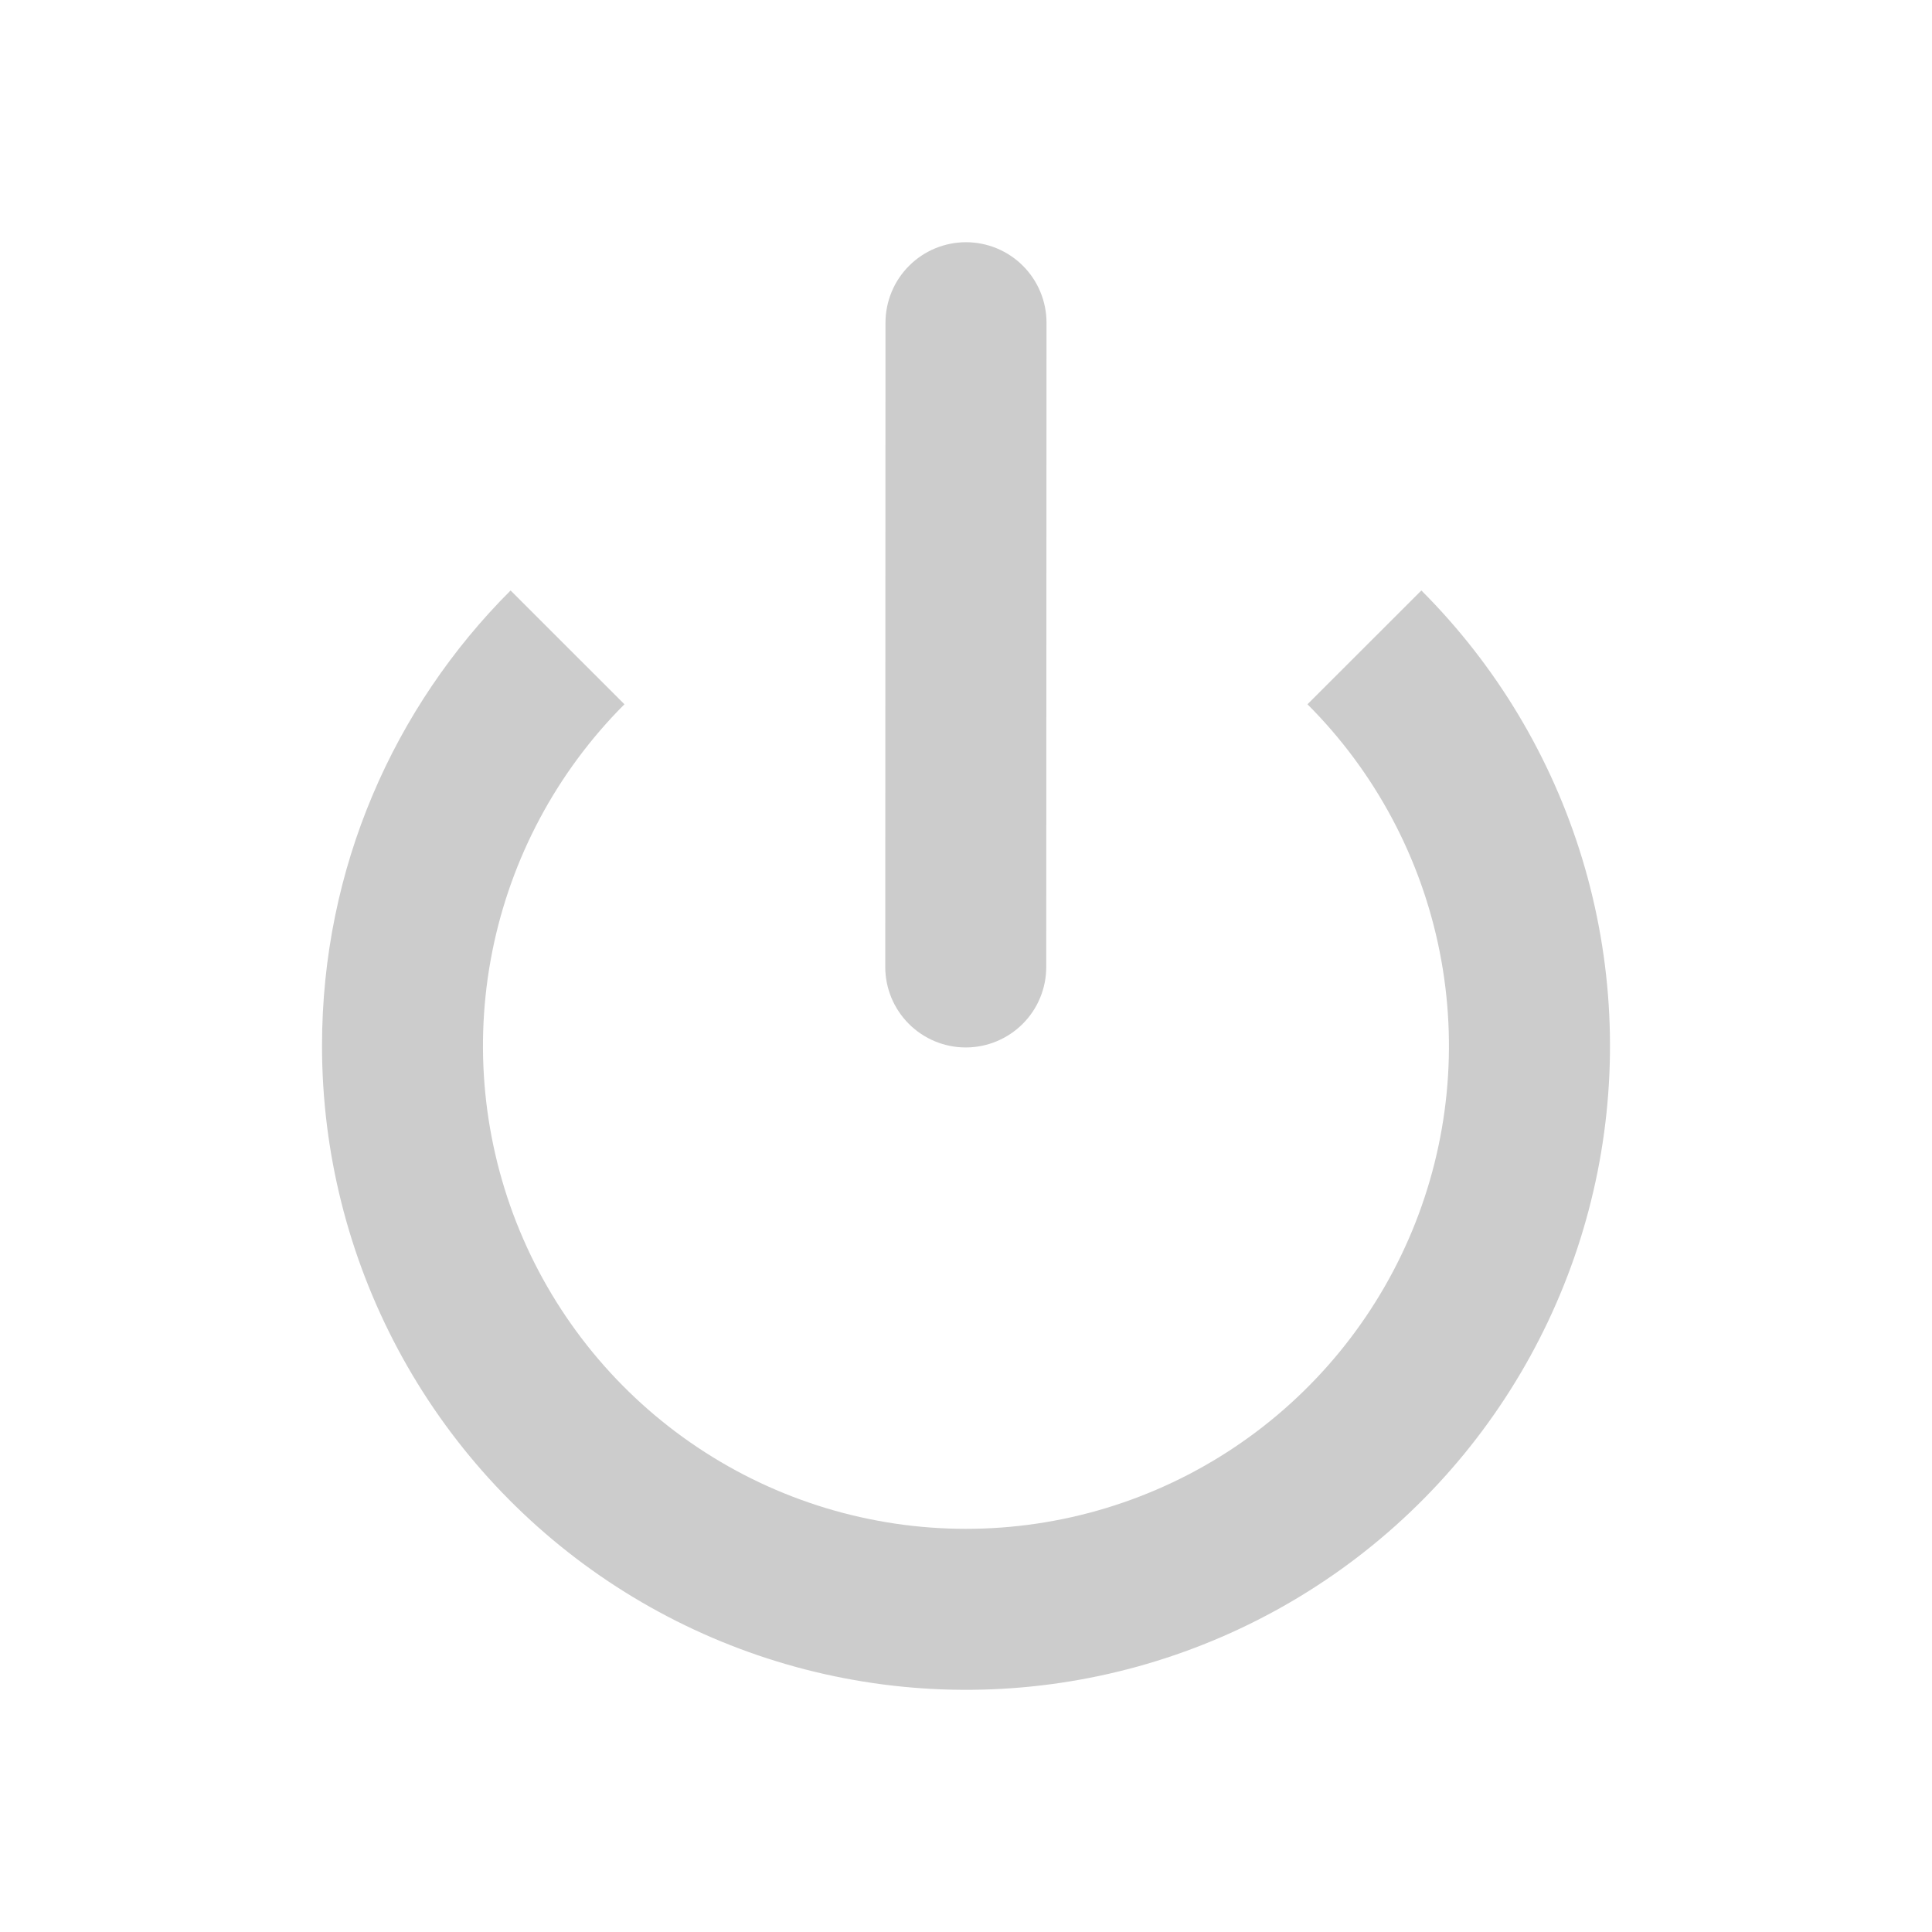
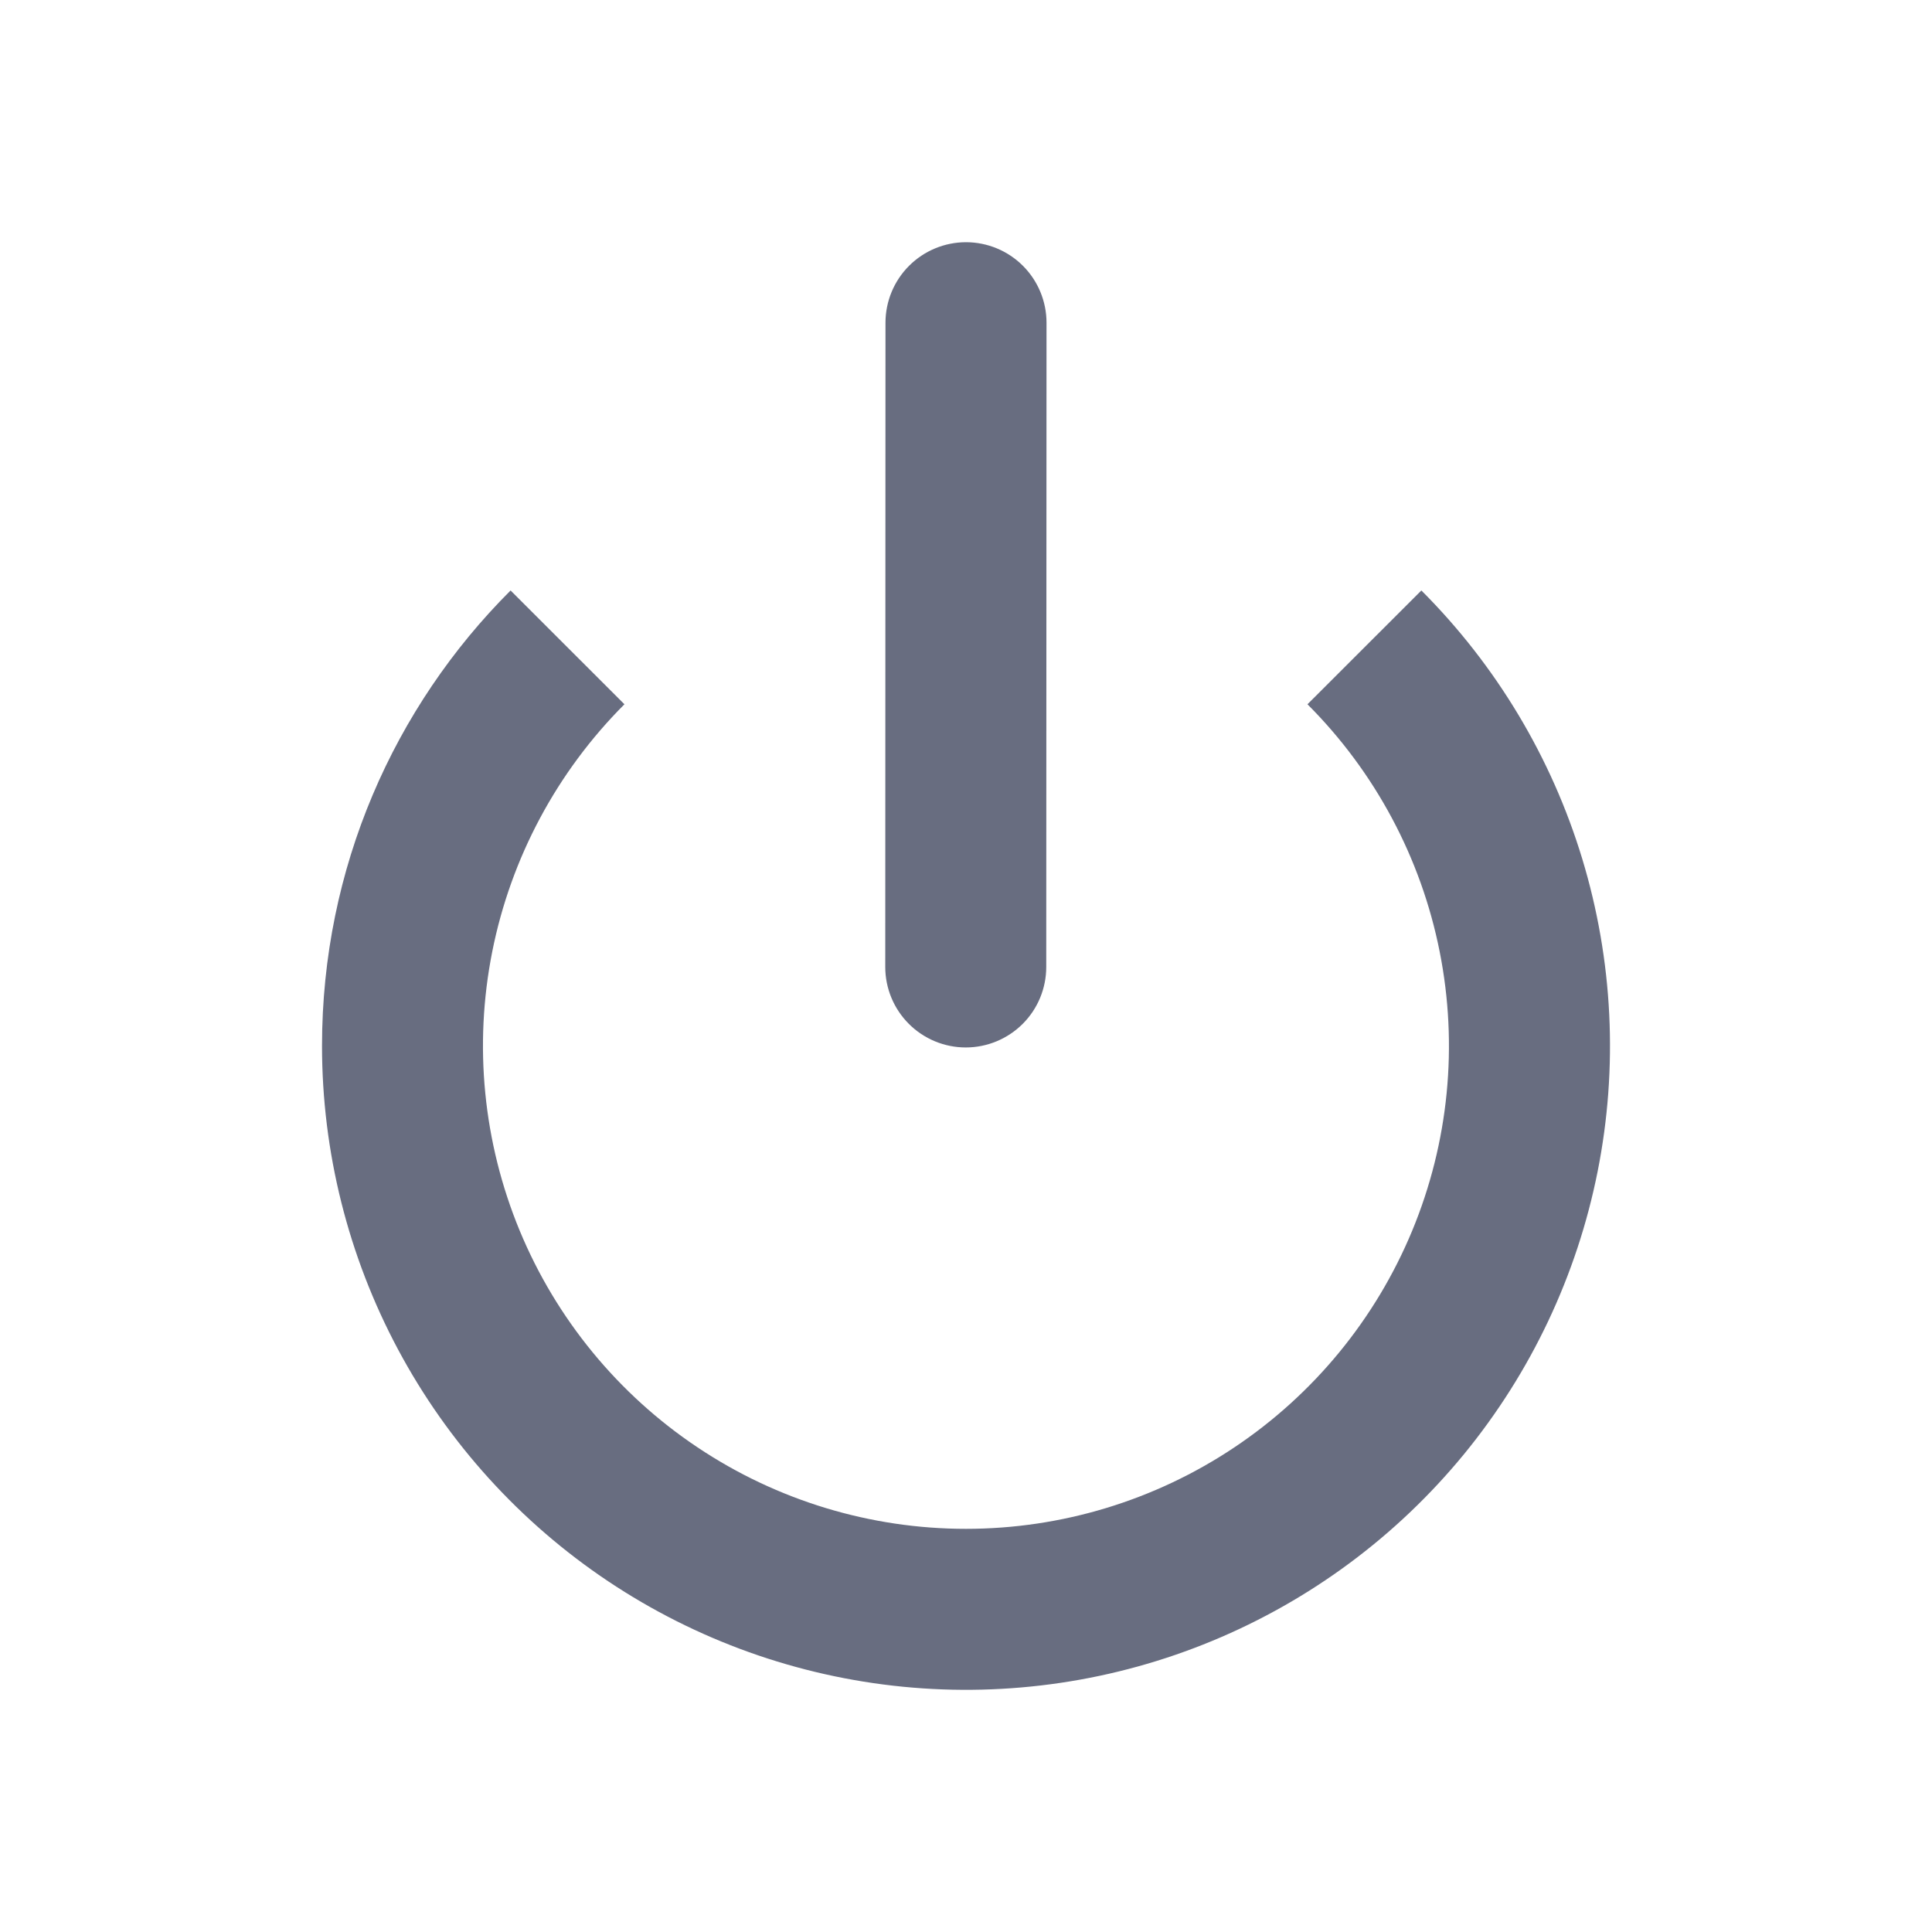
- <svg xmlns="http://www.w3.org/2000/svg" width="43" height="43" viewBox="0 0 43 43" fill="none">
+ <svg xmlns="http://www.w3.org/2000/svg" width="43" height="43" viewBox="0 0 43 43" fill="#686d80">
  <g id="gg:log-off">
    <g id="Group">
-       <path id="Vector" d="M23.292 7.183C23.292 6.708 23.103 6.252 22.767 5.916C22.431 5.58 21.975 5.391 21.5 5.391C21.025 5.391 20.569 5.58 20.233 5.916C19.897 6.252 19.708 6.708 19.708 7.183L19.703 21.521C19.703 21.997 19.892 22.452 20.228 22.788C20.564 23.124 21.019 23.313 21.495 23.313C21.97 23.313 22.425 23.124 22.762 22.788C23.098 22.452 23.286 21.997 23.286 21.521L23.292 7.185V7.183Z" fill="#CCCCCC" />
-       <path id="Vector_2" d="M7.167 23.277C7.167 19.318 8.77 15.734 11.364 13.142L13.898 15.675C12.395 17.179 11.371 19.094 10.956 21.179C10.541 23.265 10.754 25.426 11.567 27.391C12.381 29.355 13.759 31.034 15.527 32.215C17.294 33.396 19.373 34.027 21.499 34.027C23.625 34.027 25.704 33.396 27.471 32.215C29.239 31.034 30.617 29.355 31.431 27.391C32.245 25.426 32.457 23.265 32.042 21.179C31.628 19.094 30.604 17.179 29.1 15.675L31.635 13.142C33.302 14.809 34.532 16.861 35.216 19.116C35.9 21.372 36.018 23.761 35.558 26.073C35.098 28.385 34.075 30.548 32.58 32.37C31.084 34.192 29.163 35.617 26.985 36.519C24.808 37.421 22.441 37.772 20.095 37.541C17.75 37.31 15.497 36.504 13.537 35.195C11.577 33.885 9.97 32.113 8.859 30.034C7.748 27.955 7.167 25.634 7.167 23.277Z" fill="#CCCCCC" />
+       <path id="Vector" d="M23.292 7.183C23.292 6.708 23.103 6.252 22.767 5.916C22.431 5.58 21.975 5.391 21.5 5.391C21.025 5.391 20.569 5.58 20.233 5.916C19.897 6.252 19.708 6.708 19.708 7.183L19.703 21.521C19.703 21.997 19.892 22.452 20.228 22.788C20.564 23.124 21.019 23.313 21.495 23.313C21.97 23.313 22.425 23.124 22.762 22.788C23.098 22.452 23.286 21.997 23.286 21.521L23.292 7.185V7.183Z" />
+       <path id="Vector_2" d="M7.167 23.277C7.167 19.318 8.77 15.734 11.364 13.142L13.898 15.675C12.395 17.179 11.371 19.094 10.956 21.179C10.541 23.265 10.754 25.426 11.567 27.391C12.381 29.355 13.759 31.034 15.527 32.215C17.294 33.396 19.373 34.027 21.499 34.027C23.625 34.027 25.704 33.396 27.471 32.215C29.239 31.034 30.617 29.355 31.431 27.391C32.245 25.426 32.457 23.265 32.042 21.179C31.628 19.094 30.604 17.179 29.1 15.675L31.635 13.142C33.302 14.809 34.532 16.861 35.216 19.116C35.9 21.372 36.018 23.761 35.558 26.073C35.098 28.385 34.075 30.548 32.58 32.37C31.084 34.192 29.163 35.617 26.985 36.519C24.808 37.421 22.441 37.772 20.095 37.541C17.75 37.31 15.497 36.504 13.537 35.195C11.577 33.885 9.97 32.113 8.859 30.034C7.748 27.955 7.167 25.634 7.167 23.277Z" />
    </g>
  </g>
</svg>
